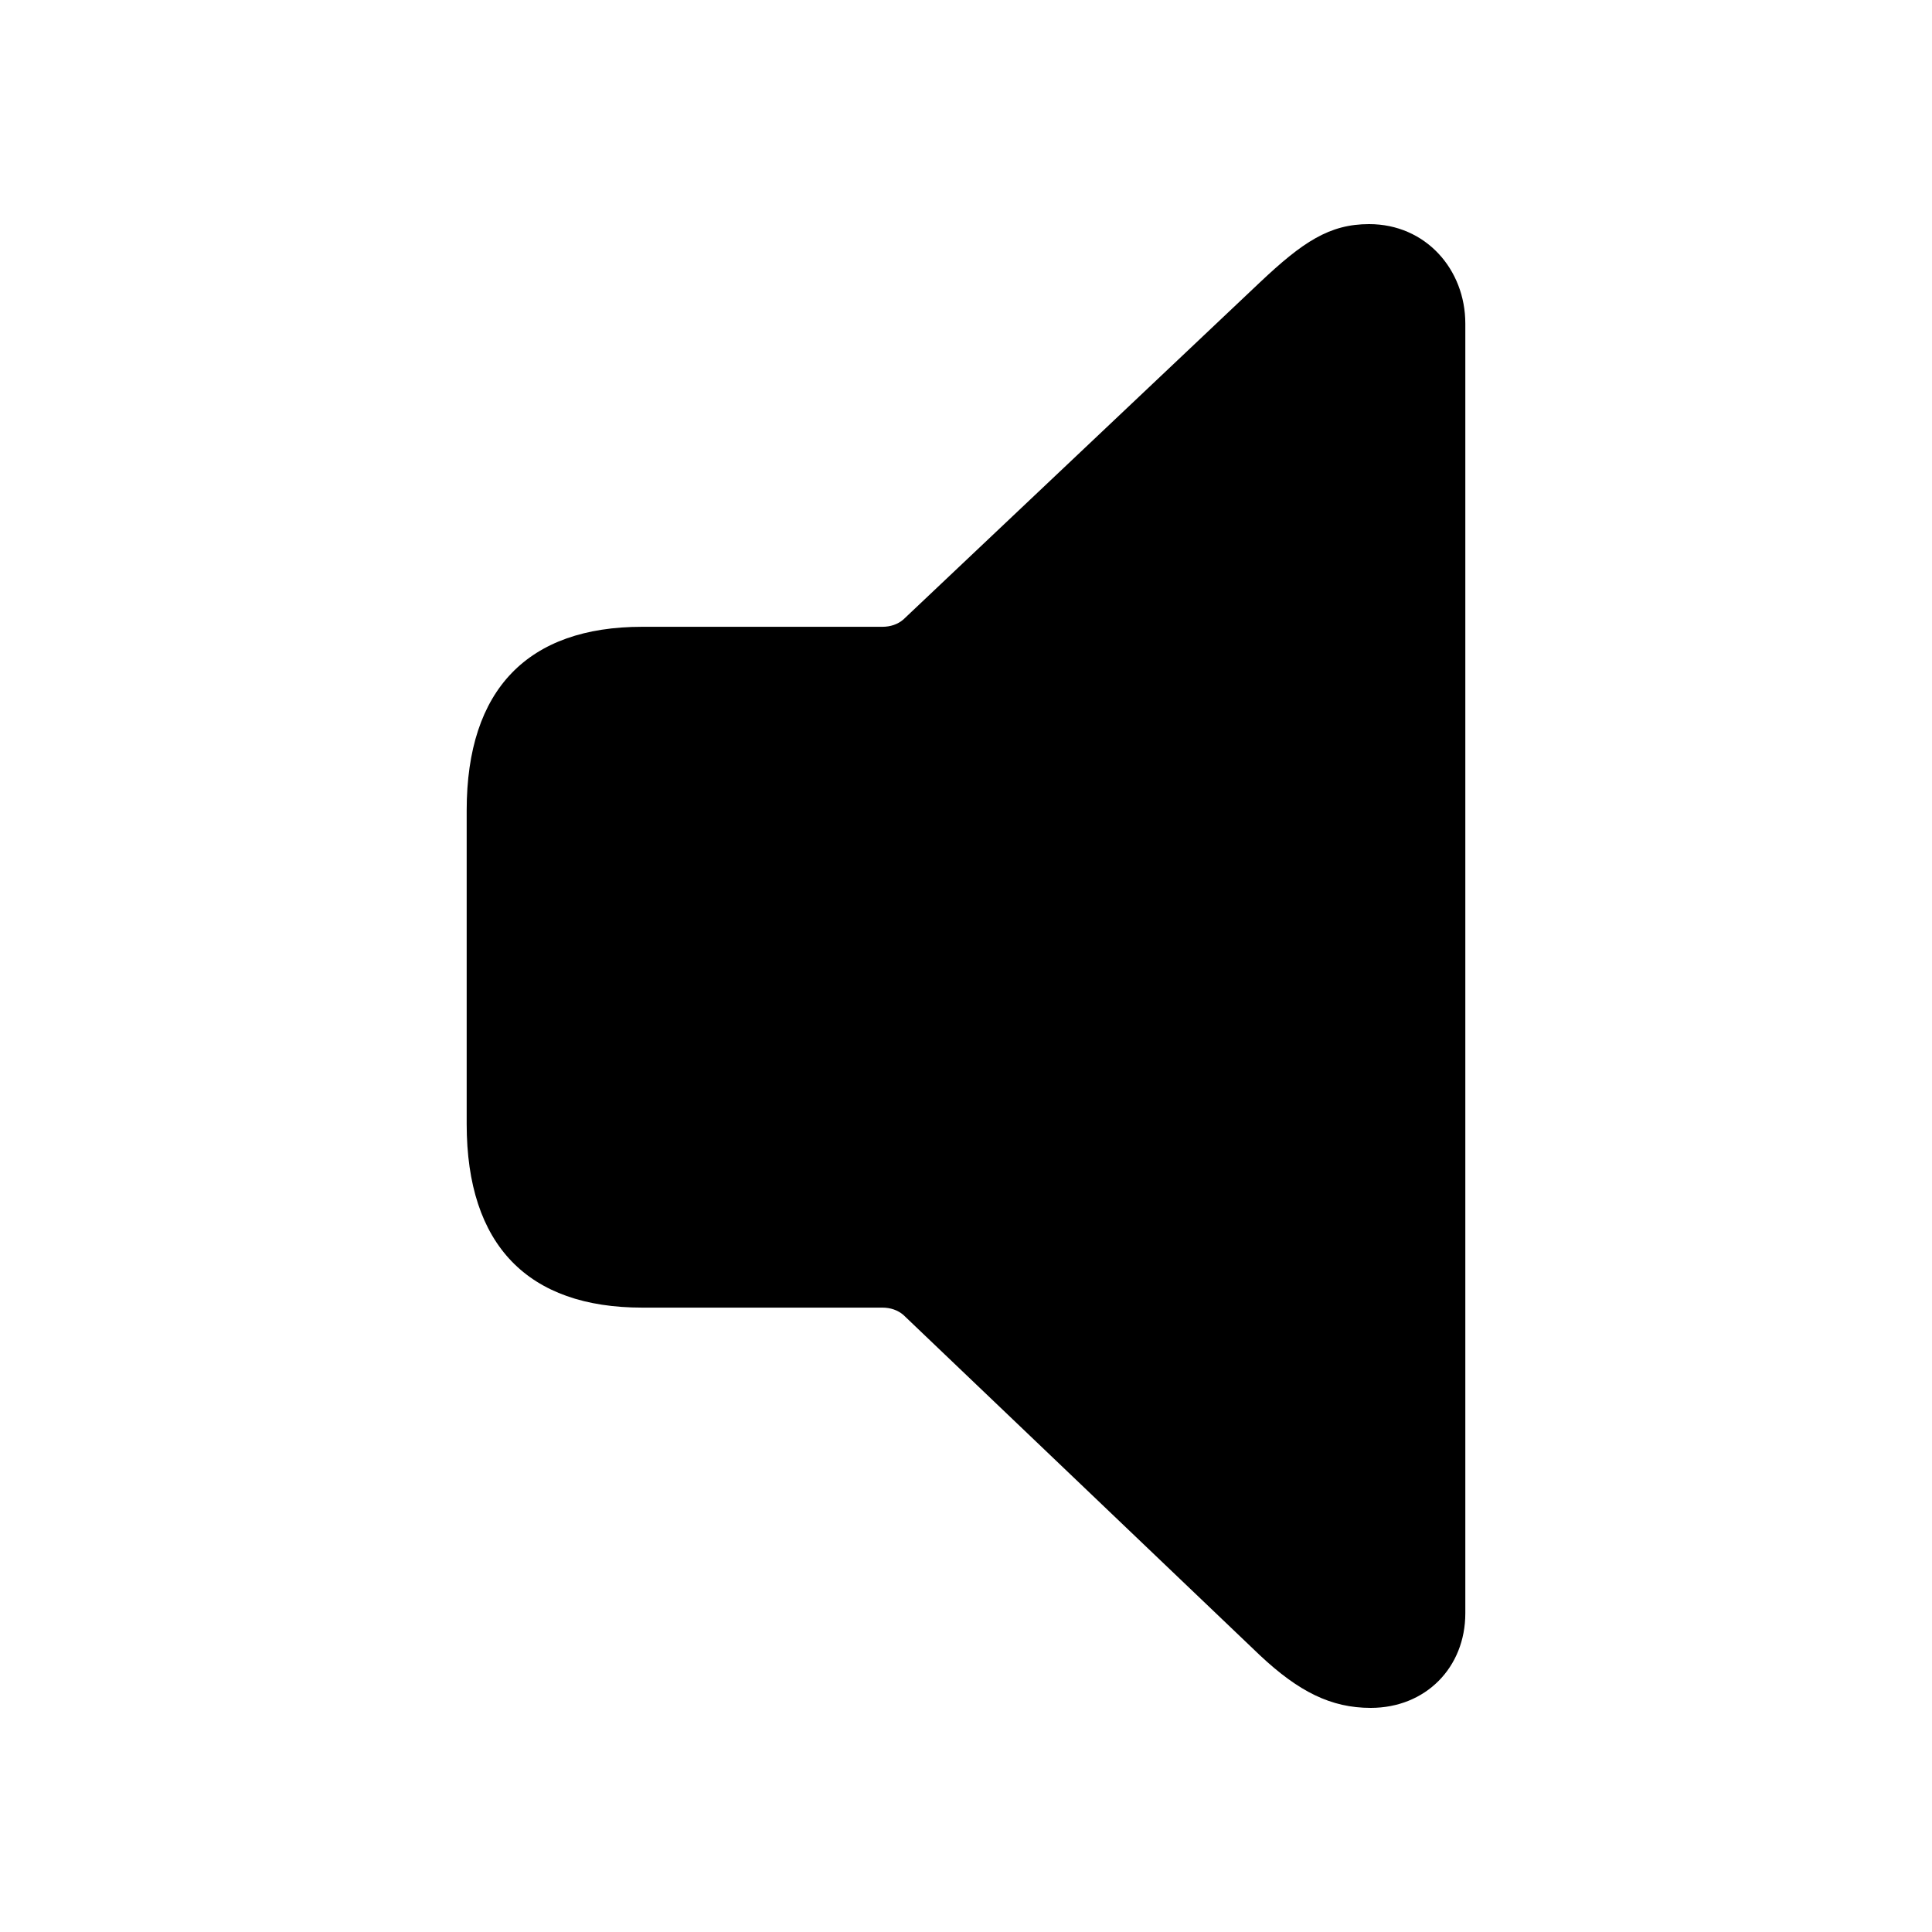
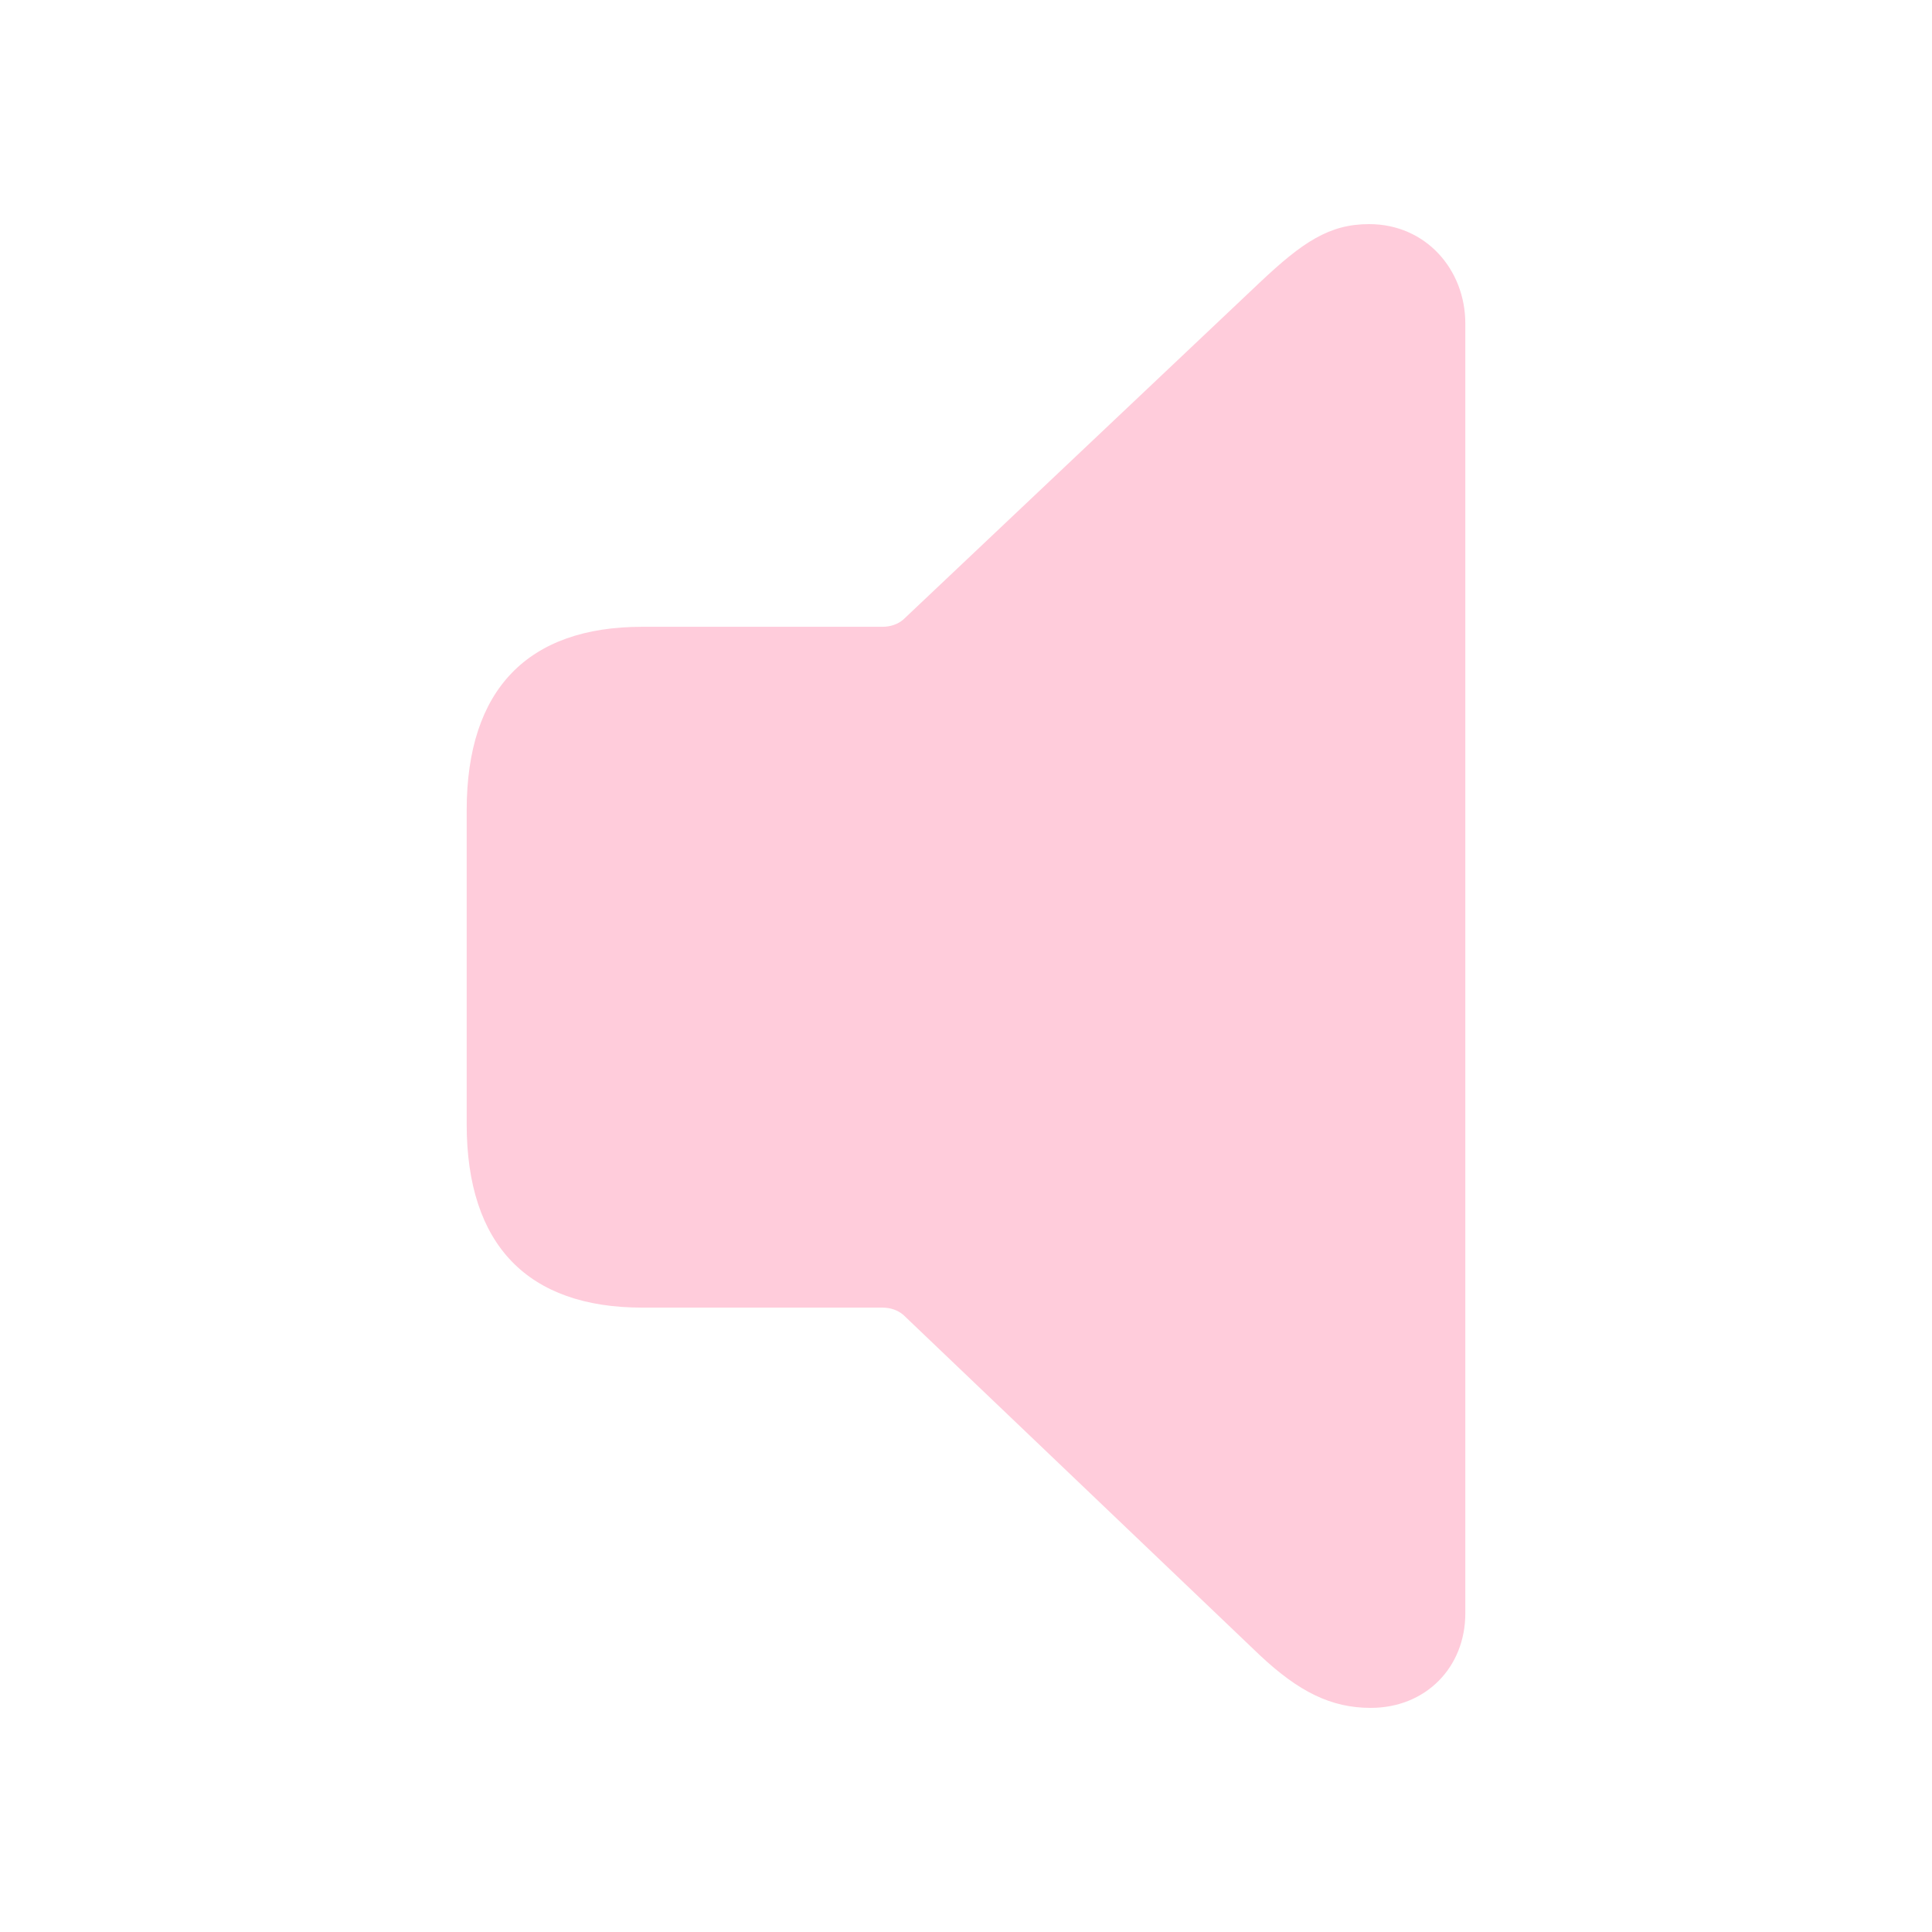
- <svg xmlns="http://www.w3.org/2000/svg" fill="#000000" width="120px" height="120px" viewBox="0 0 56 56">
+ <svg fill="#FFCCDB" width="120px" height="120px" viewBox="0 0 56 56">
  <path d="M 39.73 49.504 C 41.324 49.504 42.473 48.332 42.473 46.762 L 42.473 9.379 C 42.473 7.809 41.324 6.496 39.684 6.496 C 38.535 6.496 37.762 7.012 36.52 8.184 L 26.184 17.957 C 26.02 18.098 25.809 18.168 25.574 18.168 L 18.613 18.168 C 15.309 18.168 13.527 19.973 13.527 23.488 L 13.527 32.582 C 13.527 36.098 15.309 37.902 18.613 37.902 L 25.574 37.902 C 25.809 37.902 26.02 37.973 26.184 38.113 L 36.52 47.98 C 37.645 49.035 38.582 49.504 39.73 49.504 Z" />
</svg>
